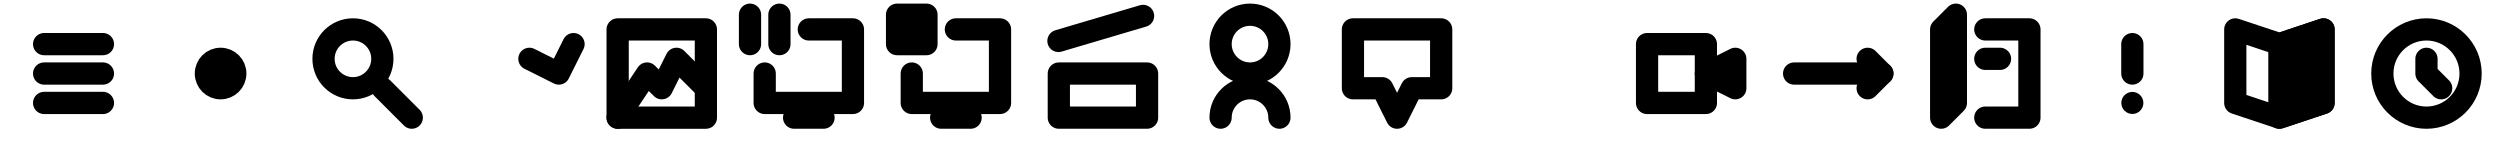
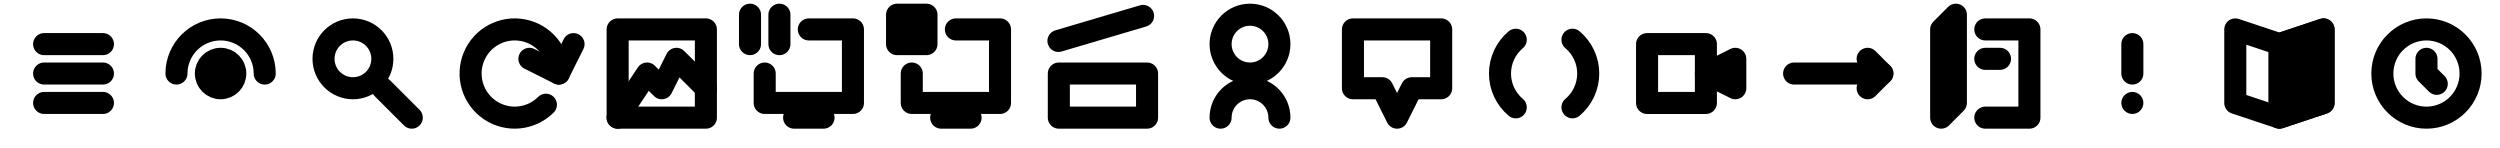
<svg xmlns="http://www.w3.org/2000/svg" width="850" height="50" viewBox="0 0 224.896 13.229" version="1.1" id="svg8">
  <defs id="defs2" />
  <g id="layer1">
-     <path style="opacity:1;fill:none;fill-opacity:1;stroke:#000000;stroke-width:2;stroke-linecap:round;stroke-linejoin:miter;stroke-miterlimit:4;stroke-dasharray:none;stroke-opacity:1" d="m 34.396,7.937 2.646,2.646" id="path935" />
-     <circle style="opacity:1;fill:none;fill-opacity:1;stroke:#000000;stroke-width:2;stroke-linecap:round;stroke-linejoin:miter;stroke-miterlimit:4;stroke-dasharray:none;stroke-opacity:1" id="path961" d="M 49.108,9.421 A 3.969,3.969 0 0 1 44.097,9.914 3.969,3.969 0 0 1 42.635,5.096 3.969,3.969 0 0 1 47.076,2.722 3.969,3.969 0 0 1 50.271,6.615" />
-     <path style="opacity:1;fill:none;fill-opacity:1;stroke:#000000;stroke-width:2;stroke-linecap:round;stroke-linejoin:round;stroke-miterlimit:4;stroke-dasharray:none;stroke-opacity:1" d="m 47.625,5.292 2.646,1.323 1.323,-2.646" id="path967" />
-     <path style="fill:none;fill-opacity:1;stroke:#000000;stroke-width:2;stroke-linecap:round;stroke-linejoin:round;stroke-miterlimit:4;stroke-dasharray:none;stroke-opacity:1" d="m 72.76,2.646 h 3.969 V 9.26 h -7.938 V 6.615" id="path1045-6" />
-     <path style="opacity:1;fill:none;fill-opacity:1;stroke:#000000;stroke-width:2;stroke-linecap:round;stroke-linejoin:round;stroke-miterlimit:4;stroke-dasharray:none;stroke-opacity:1" d="M 67.469,1.323 V 3.969" id="path1232" />
-     <path style="opacity:1;fill:none;fill-opacity:1;stroke:#000000;stroke-width:2;stroke-linecap:round;stroke-linejoin:round;stroke-miterlimit:4;stroke-dasharray:none;stroke-opacity:1" d="M 70.115,1.323 V 3.969" id="path1234" />
-     <path style="fill:none;fill-opacity:1;stroke:#000000;stroke-width:2;stroke-linecap:round;stroke-linejoin:round;stroke-miterlimit:4;stroke-dasharray:none;stroke-opacity:1" d="m 85.99,2.646 h 3.969 V 9.26 h -7.938 V 6.615" id="path1045-6-6" />
-     <path style="opacity:1;fill:none;fill-opacity:1;stroke:#000000;stroke-width:2;stroke-linecap:round;stroke-linejoin:round;stroke-miterlimit:4;stroke-dasharray:none;stroke-opacity:1" d="m 84.667,10.583 h 2.646" id="path1284" />
-     <path style="opacity:1;fill:none;fill-opacity:1;stroke:#000000;stroke-width:2;stroke-linecap:round;stroke-linejoin:round;stroke-miterlimit:4;stroke-dasharray:none;stroke-opacity:1" d="M 95.25,10.583 H 103.188 V 6.615 h -7.938 z" id="path1358" />
-     <path style="opacity:1;fill:none;fill-opacity:1;stroke:#000000;stroke-width:2;stroke-linecap:round;stroke-linejoin:round;stroke-miterlimit:4;stroke-dasharray:none;stroke-opacity:1" d="M 95.216,3.682 102.828,1.432" id="path1362" />
-     <circle style="opacity:1;fill:none;fill-opacity:1;stroke:#000000;stroke-width:2;stroke-linecap:round;stroke-linejoin:round;stroke-miterlimit:4;stroke-dasharray:none;stroke-opacity:1" id="path1400" cx="112.448" cy="3.969" r="2.646" />
-     <path style="opacity:1;fill:none;fill-opacity:1;stroke:#000000;stroke-width:2;stroke-linecap:round;stroke-linejoin:round;stroke-miterlimit:4;stroke-dasharray:none;stroke-opacity:1" id="path1404" d="m 109.802,10.583 a 2.646,2.646 0 0 1 2.646,-2.646 2.646,2.646 0 0 1 2.646,2.646" />
-     <rect style="opacity:1;fill:none;fill-opacity:1;stroke:#000000;stroke-width:2;stroke-linecap:round;stroke-linejoin:round;stroke-miterlimit:4;stroke-dasharray:none;stroke-opacity:1" id="rect1412" width="7.938" height="7.938" x="55.562" y="2.646" />
-     <path style="opacity:1;fill:none;fill-opacity:1;stroke:#000000;stroke-width:2;stroke-linecap:round;stroke-linejoin:round;stroke-miterlimit:4;stroke-dasharray:none;stroke-opacity:1" d="m 55.562,10.583 2.646,-3.969 1.323,1.323 1.323,-2.646 2.646,2.646" id="path1414" />
-     <path style="opacity:1;fill:none;fill-opacity:1;stroke:#000000;stroke-width:2;stroke-linecap:round;stroke-linejoin:round;stroke-miterlimit:4;stroke-dasharray:none;stroke-opacity:1" d="m 121.708,2.646 h 7.938 v 5.292 l -2.646,10e-8 -1.323,2.646 -1.323,-2.646 -2.646,-10e-8 z" id="path1436" />
-     <rect style="opacity:1;fill:none;fill-opacity:1;stroke:#000000;stroke-width:2;stroke-linecap:round;stroke-linejoin:round;stroke-miterlimit:4;stroke-dasharray:none;stroke-opacity:1" id="rect1551" width="5.292" height="5.292" x="148.167" y="3.969" />
-     <path style="opacity:1;fill:none;fill-opacity:1;stroke:#000000;stroke-width:2;stroke-linecap:round;stroke-linejoin:round;stroke-miterlimit:4;stroke-dasharray:none;stroke-opacity:1" d="M 153.458,6.615 156.104,5.292 V 7.937 Z" id="path1553" />
-     <circle style="opacity:1;fill:none;fill-opacity:1;stroke:#000000;stroke-width:2;stroke-linecap:round;stroke-linejoin:round;stroke-miterlimit:4;stroke-dasharray:none;stroke-opacity:1" id="path1631" d="m 136.355,9.655 a 3.969,3.969 0 0 1 -1.418,-3.04 3.969,3.969 0 0 1 1.418,-3.04" />
-     <circle style="fill:none;fill-opacity:1;stroke:#000000;stroke-width:2;stroke-linecap:round;stroke-linejoin:round;stroke-miterlimit:4;stroke-dasharray:none;stroke-opacity:1" id="path1631-7" d="m 141.457,3.574 a 3.969,3.969 0 0 1 1.418,3.04 3.969,3.969 0 0 1 -1.418,3.04" />
-     <path style="opacity:1;fill:none;fill-opacity:1;stroke:#000000;stroke-width:2;stroke-linecap:round;stroke-linejoin:round;stroke-miterlimit:4;stroke-dasharray:none;stroke-opacity:1" d="m 161.396,6.615 h 7.938" id="path1731" />
-     <path style="opacity:1;fill:none;fill-opacity:1;stroke:#000000;stroke-width:2;stroke-linecap:round;stroke-linejoin:round;stroke-miterlimit:4;stroke-dasharray:none;stroke-opacity:1" d="m 168.01,5.292 1.323,1.323 -1.323,1.323" id="path1735" />
-     <path style="opacity:1;fill:none;fill-opacity:1;stroke:#000000;stroke-width:2;stroke-linecap:round;stroke-linejoin:round;stroke-miterlimit:4;stroke-dasharray:none;stroke-opacity:1" d="m 71.437,10.583 h 2.646" id="path1749" />
-     <rect style="opacity:1;fill:#000000;fill-opacity:1;stroke:#000000;stroke-width:2;stroke-linecap:round;stroke-linejoin:round;stroke-miterlimit:4;stroke-dasharray:none;stroke-opacity:1" id="rect1751" width="2.646" height="2.646" x="80.698" y="1.323" />
-     <circle style="opacity:1;fill:none;fill-opacity:1;stroke:#000000;stroke-width:2;stroke-linecap:round;stroke-linejoin:round;stroke-miterlimit:4;stroke-dasharray:none;stroke-opacity:1" id="path1775" cx="31.75" cy="5.292" r="2.646" />
-     <circle style="opacity:1;fill:none;fill-opacity:1;stroke:#000000;stroke-width:2;stroke-linecap:round;stroke-linejoin:round;stroke-miterlimit:4;stroke-dasharray:none;stroke-opacity:1" id="path1777" d="m 15.875,6.615 a 3.969,3.969 0 0 1 3.969,-3.969 3.969,3.969 0 0 1 3.969,3.969" />
-     <circle style="opacity:1;fill:#000000;fill-opacity:1;stroke:#000000;stroke-width:2;stroke-linecap:round;stroke-linejoin:round;stroke-miterlimit:4;stroke-dasharray:none;stroke-opacity:1" id="path1779" cx="19.844" cy="6.615" r="1.323" />
-     <circle style="opacity:1;fill:none;fill-opacity:1;stroke:#000000;stroke-width:2;stroke-linecap:round;stroke-linejoin:round;stroke-miterlimit:4;stroke-dasharray:none;stroke-opacity:1" id="path1785" cx="218.281" cy="6.615" r="3.969" />
-     <path style="opacity:1;fill:none;fill-opacity:1;stroke:#000000;stroke-width:2;stroke-linecap:round;stroke-linejoin:round;stroke-miterlimit:4;stroke-dasharray:none;stroke-opacity:1" d="m 218.281,5.292 v 1.323 l 1.323,1.323" id="path1787" />
-     <path style="opacity:1;fill:none;fill-opacity:1;stroke:#000000;stroke-width:2;stroke-linecap:round;stroke-linejoin:round;stroke-miterlimit:4;stroke-dasharray:none;stroke-opacity:1" d="m 201.083,2.646 3.969,1.323 3.969,-1.323 v 6.615 l -3.969,1.323 -3.969,-1.323 z" id="path1843" />
-     <path style="opacity:1;fill:#000000;fill-opacity:1;stroke:#000000;stroke-width:2;stroke-linecap:round;stroke-linejoin:round;stroke-miterlimit:4;stroke-dasharray:none;stroke-opacity:1" d="m 205.052,3.969 3.969,-1.323 v 6.615 l -3.969,1.323 z" id="path1847" />
-     <path style="opacity:1;fill:none;fill-opacity:1;stroke:#000000;stroke-width:2;stroke-linecap:round;stroke-linejoin:round;stroke-miterlimit:4;stroke-dasharray:none;stroke-opacity:1" d="M 191.823,3.969 V 6.615" id="path1906" />
-     <circle style="opacity:1;fill:#000000;fill-opacity:1;stroke:none;stroke-width:1.5;stroke-linecap:round;stroke-linejoin:round;stroke-miterlimit:4;stroke-dasharray:none;stroke-opacity:1" id="path1908" cx="191.823" cy="9.26" r="0.992" />
-     <path style="opacity:1;fill:#000000;fill-opacity:1;stroke:#000000;stroke-width:2;stroke-linecap:round;stroke-linejoin:round;stroke-miterlimit:4;stroke-dasharray:none;stroke-opacity:1" d="M 3.969,3.969 H 9.26" id="path1970" />
-     <path style="opacity:1;fill:#000000;fill-opacity:1;stroke:#000000;stroke-width:2;stroke-linecap:round;stroke-linejoin:round;stroke-miterlimit:4;stroke-dasharray:none;stroke-opacity:1" d="M 3.969,6.615 H 9.26" id="path1972" />
-     <path style="opacity:1;fill:#000000;fill-opacity:1;stroke:#000000;stroke-width:2;stroke-linecap:round;stroke-linejoin:round;stroke-miterlimit:4;stroke-dasharray:none;stroke-opacity:1" d="M 3.969,9.26 H 9.26" id="path1974" />
-     <path style="opacity:1;fill:none;fill-opacity:1;stroke:#000000;stroke-width:2;stroke-linecap:round;stroke-linejoin:round;stroke-miterlimit:4;stroke-dasharray:none;stroke-opacity:1" d="M 175.948,1.323 174.625,2.646 v 7.937 l 1.323,-1.323 z" id="path1992" />
-     <path style="opacity:1;fill:none;fill-opacity:1;stroke:#000000;stroke-width:2;stroke-linecap:round;stroke-linejoin:round;stroke-miterlimit:4;stroke-dasharray:none;stroke-opacity:1" d="m 178.594,2.646 3.969,0 v 7.937 l -3.969,0" id="path1994" />
-     <path style="opacity:1;fill:none;fill-opacity:1;stroke:#000000;stroke-width:2;stroke-linecap:round;stroke-linejoin:round;stroke-miterlimit:4;stroke-dasharray:none;stroke-opacity:1" d="m 178.594,5.292 h 1.323" id="path2006" />
+     <path style="opacity:1;fill:none;fill-opacity:1;stroke:#000000;stroke-width:1.984;stroke-linecap:round;stroke-linejoin:miter;stroke-miterlimit:4;stroke-dasharray:none;stroke-opacity:1" d="m 34.396,7.937 2.646,2.646" id="path935" />
+     <path id="path961" style="opacity:1;fill:none;fill-opacity:1;stroke:#000000;stroke-width:1.984;stroke-linecap:round;stroke-linejoin:miter;stroke-miterlimit:4;stroke-dasharray:none;stroke-opacity:1" d="M 49.108,9.421 A 3.969,3.969 0 0 1 44.097,9.914 3.969,3.969 0 0 1 42.635,5.096 3.969,3.969 0 0 1 47.076,2.722 3.969,3.969 0 0 1 50.271,6.615" />
+     <path style="opacity:1;fill:none;fill-opacity:1;stroke:#000000;stroke-width:1.984;stroke-linecap:round;stroke-linejoin:round;stroke-miterlimit:4;stroke-dasharray:none;stroke-opacity:1" d="m 47.625,5.292 2.646,1.323 1.323,-2.646" id="path967" />
+     <path style="fill:none;fill-opacity:1;stroke:#000000;stroke-width:1.984;stroke-linecap:round;stroke-linejoin:round;stroke-miterlimit:4;stroke-dasharray:none;stroke-opacity:1" d="m 72.76,2.646 h 3.969 V 9.26 h -7.938 V 6.615" id="path1045-6" />
+     <path style="opacity:1;fill:none;fill-opacity:1;stroke:#000000;stroke-width:1.984;stroke-linecap:round;stroke-linejoin:round;stroke-miterlimit:4;stroke-dasharray:none;stroke-opacity:1" d="M 67.469,1.323 V 3.969" id="path1232" />
+     <path style="opacity:1;fill:none;fill-opacity:1;stroke:#000000;stroke-width:1.984;stroke-linecap:round;stroke-linejoin:round;stroke-miterlimit:4;stroke-dasharray:none;stroke-opacity:1" d="M 70.115,1.323 V 3.969" id="path1234" />
+     <path style="fill:none;fill-opacity:1;stroke:#000000;stroke-width:1.984;stroke-linecap:round;stroke-linejoin:round;stroke-miterlimit:4;stroke-dasharray:none;stroke-opacity:1" d="m 85.99,2.646 h 3.969 V 9.26 h -7.938 V 6.615" id="path1045-6-6" />
+     <path style="opacity:1;fill:none;fill-opacity:1;stroke:#000000;stroke-width:1.984;stroke-linecap:round;stroke-linejoin:round;stroke-miterlimit:4;stroke-dasharray:none;stroke-opacity:1" d="m 84.667,10.583 h 2.646" id="path1284" />
+     <path style="opacity:1;fill:none;fill-opacity:1;stroke:#000000;stroke-width:1.984;stroke-linecap:round;stroke-linejoin:round;stroke-miterlimit:4;stroke-dasharray:none;stroke-opacity:1" d="M 95.25,10.583 H 103.188 V 6.615 h -7.938 z" id="path1358" />
+     <path style="opacity:1;fill:none;fill-opacity:1;stroke:#000000;stroke-width:1.984;stroke-linecap:round;stroke-linejoin:round;stroke-miterlimit:4;stroke-dasharray:none;stroke-opacity:1" d="M 95.216,3.682 102.828,1.432" id="path1362" />
+     <circle style="opacity:1;fill:none;fill-opacity:1;stroke:#000000;stroke-width:1.984;stroke-linecap:round;stroke-linejoin:round;stroke-miterlimit:4;stroke-dasharray:none;stroke-opacity:1" id="path1400" cx="112.448" cy="3.969" r="2.646" />
+     <path style="opacity:1;fill:none;fill-opacity:1;stroke:#000000;stroke-width:1.984;stroke-linecap:round;stroke-linejoin:round;stroke-miterlimit:4;stroke-dasharray:none;stroke-opacity:1" id="path1404" d="m 109.802,10.583 a 2.646,2.646 0 0 1 2.646,-2.646 2.646,2.646 0 0 1 2.646,2.646" />
+     <rect style="opacity:1;fill:none;fill-opacity:1;stroke:#000000;stroke-width:1.984;stroke-linecap:round;stroke-linejoin:round;stroke-miterlimit:4;stroke-dasharray:none;stroke-opacity:1" id="rect1412" width="7.938" height="7.938" x="55.562" y="2.646" />
+     <path style="opacity:1;fill:none;fill-opacity:1;stroke:#000000;stroke-width:1.984;stroke-linecap:round;stroke-linejoin:round;stroke-miterlimit:4;stroke-dasharray:none;stroke-opacity:1" d="m 55.562,10.583 2.646,-3.969 1.323,1.323 1.323,-2.646 2.646,2.646" id="path1414" />
+     <path style="opacity:1;fill:none;fill-opacity:1;stroke:#000000;stroke-width:1.984;stroke-linecap:round;stroke-linejoin:round;stroke-miterlimit:4;stroke-dasharray:none;stroke-opacity:1" d="m 121.708,2.646 h 7.938 v 5.292 l -2.646,10e-8 -1.323,2.646 -1.323,-2.646 -2.646,-10e-8 z" id="path1436" />
+     <rect style="opacity:1;fill:none;fill-opacity:1;stroke:#000000;stroke-width:1.984;stroke-linecap:round;stroke-linejoin:round;stroke-miterlimit:4;stroke-dasharray:none;stroke-opacity:1" id="rect1551" width="5.292" height="5.292" x="148.167" y="3.969" />
+     <path style="opacity:1;fill:none;fill-opacity:1;stroke:#000000;stroke-width:1.984;stroke-linecap:round;stroke-linejoin:round;stroke-miterlimit:4;stroke-dasharray:none;stroke-opacity:1" d="M 153.458,6.615 156.104,5.292 V 7.937 Z" id="path1553" />
+     <path id="path1631" style="opacity:1;fill:none;fill-opacity:1;stroke:#000000;stroke-width:1.984;stroke-linecap:round;stroke-linejoin:round;stroke-miterlimit:4;stroke-dasharray:none;stroke-opacity:1" d="m 136.355,9.655 a 3.969,3.969 0 0 1 -1.418,-3.04 3.969,3.969 0 0 1 1.418,-3.04" />
+     <path id="path1631-7" style="fill:none;fill-opacity:1;stroke:#000000;stroke-width:1.984;stroke-linecap:round;stroke-linejoin:round;stroke-miterlimit:4;stroke-dasharray:none;stroke-opacity:1" d="m 141.457,3.574 a 3.969,3.969 0 0 1 1.418,3.04 3.969,3.969 0 0 1 -1.418,3.04" />
+     <path style="opacity:1;fill:none;fill-opacity:1;stroke:#000000;stroke-width:1.984;stroke-linecap:round;stroke-linejoin:round;stroke-miterlimit:4;stroke-dasharray:none;stroke-opacity:1" d="m 161.396,6.615 h 7.938" id="path1731" />
+     <path style="opacity:1;fill:none;fill-opacity:1;stroke:#000000;stroke-width:1.984;stroke-linecap:round;stroke-linejoin:round;stroke-miterlimit:4;stroke-dasharray:none;stroke-opacity:1" d="m 168.01,5.292 1.323,1.323 -1.323,1.323" id="path1735" />
+     <path style="opacity:1;fill:none;fill-opacity:1;stroke:#000000;stroke-width:1.984;stroke-linecap:round;stroke-linejoin:round;stroke-miterlimit:4;stroke-dasharray:none;stroke-opacity:1" d="m 71.437,10.583 h 2.646" id="path1749" />
+     <rect style="opacity:1;fill:#000000;fill-opacity:1;stroke:#000000;stroke-width:1.984;stroke-linecap:round;stroke-linejoin:round;stroke-miterlimit:4;stroke-dasharray:none;stroke-opacity:1" id="rect1751" width="2.646" height="2.646" x="80.698" y="1.323" />
+     <circle style="opacity:1;fill:none;fill-opacity:1;stroke:#000000;stroke-width:1.984;stroke-linecap:round;stroke-linejoin:round;stroke-miterlimit:4;stroke-dasharray:none;stroke-opacity:1" id="path1775" cx="31.75" cy="5.292" r="2.646" />
+     <path id="path1777" style="opacity:1;mix-blend-mode:normal;fill:none;fill-opacity:1;stroke:#000000;stroke-width:1.984;stroke-linecap:round;stroke-linejoin:round;stroke-miterlimit:4;stroke-dasharray:none;stroke-opacity:1" d="m 15.875,6.615 a 3.969,3.969 0 0 1 3.969,-3.969 3.969,3.969 0 0 1 3.969,3.969" />
+     <circle style="opacity:1;fill:#000000;fill-opacity:1;stroke:#000000;stroke-width:1.984;stroke-linecap:round;stroke-linejoin:round;stroke-miterlimit:4;stroke-dasharray:none;stroke-opacity:1" id="path1779" cx="19.844" cy="6.615" r="1.323" />
+     <circle style="opacity:1;fill:none;fill-opacity:1;stroke:#000000;stroke-width:1.984;stroke-linecap:round;stroke-linejoin:round;stroke-miterlimit:4;stroke-dasharray:none;stroke-opacity:1" id="path1785" cx="218.281" cy="6.615" r="3.969" />
+     <path style="opacity:1;fill:none;fill-opacity:1;stroke:#000000;stroke-width:1.984;stroke-linecap:round;stroke-linejoin:round;stroke-miterlimit:4;stroke-dasharray:none;stroke-opacity:1" d="m 218.281,5.292 v 1.323 l 0.926,0.926" id="path1787" />
+     <path style="opacity:1;fill:none;fill-opacity:1;stroke:#000000;stroke-width:1.984;stroke-linecap:round;stroke-linejoin:round;stroke-miterlimit:4;stroke-dasharray:none;stroke-opacity:1" d="m 201.083,2.646 3.969,1.323 3.969,-1.323 v 6.615 l -3.969,1.323 -3.969,-1.323 z" id="path1843" />
+     <path style="opacity:1;fill:#000000;fill-opacity:1;stroke:#000000;stroke-width:1.984;stroke-linecap:round;stroke-linejoin:round;stroke-miterlimit:4;stroke-dasharray:none;stroke-opacity:1" d="m 205.052,3.969 3.969,-1.323 v 6.615 l -3.969,1.323 z" id="path1847" />
+     <path style="opacity:1;fill:none;fill-opacity:1;stroke:#000000;stroke-width:1.984;stroke-linecap:round;stroke-linejoin:round;stroke-miterlimit:4;stroke-dasharray:none;stroke-opacity:1" d="M 191.823,3.969 V 6.615" id="path1906" />
+     <circle style="opacity:1;fill:#000000;fill-opacity:1;stroke:none;stroke-width:1.984;stroke-linecap:round;stroke-linejoin:round;stroke-miterlimit:4;stroke-dasharray:none;stroke-opacity:1" id="path1908" cx="191.823" cy="9.26" r="0.992" />
+     <path style="opacity:1;fill:#000000;fill-opacity:1;stroke:#000000;stroke-width:1.984;stroke-linecap:round;stroke-linejoin:round;stroke-miterlimit:4;stroke-dasharray:none;stroke-opacity:1" d="M 3.969,3.969 H 9.26" id="path1970" />
+     <path style="opacity:1;fill:#000000;fill-opacity:1;stroke:#000000;stroke-width:1.984;stroke-linecap:round;stroke-linejoin:round;stroke-miterlimit:4;stroke-dasharray:none;stroke-opacity:1" d="M 3.969,6.615 H 9.26" id="path1972" />
+     <path style="opacity:1;fill:#000000;fill-opacity:1;stroke:#000000;stroke-width:1.984;stroke-linecap:round;stroke-linejoin:round;stroke-miterlimit:4;stroke-dasharray:none;stroke-opacity:1" d="M 3.969,9.26 H 9.26" id="path1974" />
+     <path style="opacity:1;fill:none;fill-opacity:1;stroke:#000000;stroke-width:1.984;stroke-linecap:round;stroke-linejoin:round;stroke-miterlimit:4;stroke-dasharray:none;stroke-opacity:1" d="M 175.948,1.323 174.625,2.646 v 7.937 l 1.323,-1.323 z" id="path1992" />
+     <path style="opacity:1;fill:none;fill-opacity:1;stroke:#000000;stroke-width:1.984;stroke-linecap:round;stroke-linejoin:round;stroke-miterlimit:4;stroke-dasharray:none;stroke-opacity:1" d="m 178.594,2.646 3.969,0 v 7.937 l -3.969,0" id="path1994" />
+     <path style="opacity:1;fill:none;fill-opacity:1;stroke:#000000;stroke-width:1.984;stroke-linecap:round;stroke-linejoin:round;stroke-miterlimit:4;stroke-dasharray:none;stroke-opacity:1" d="m 178.594,5.292 h 1.323" id="path2006" />
  </g>
</svg>
